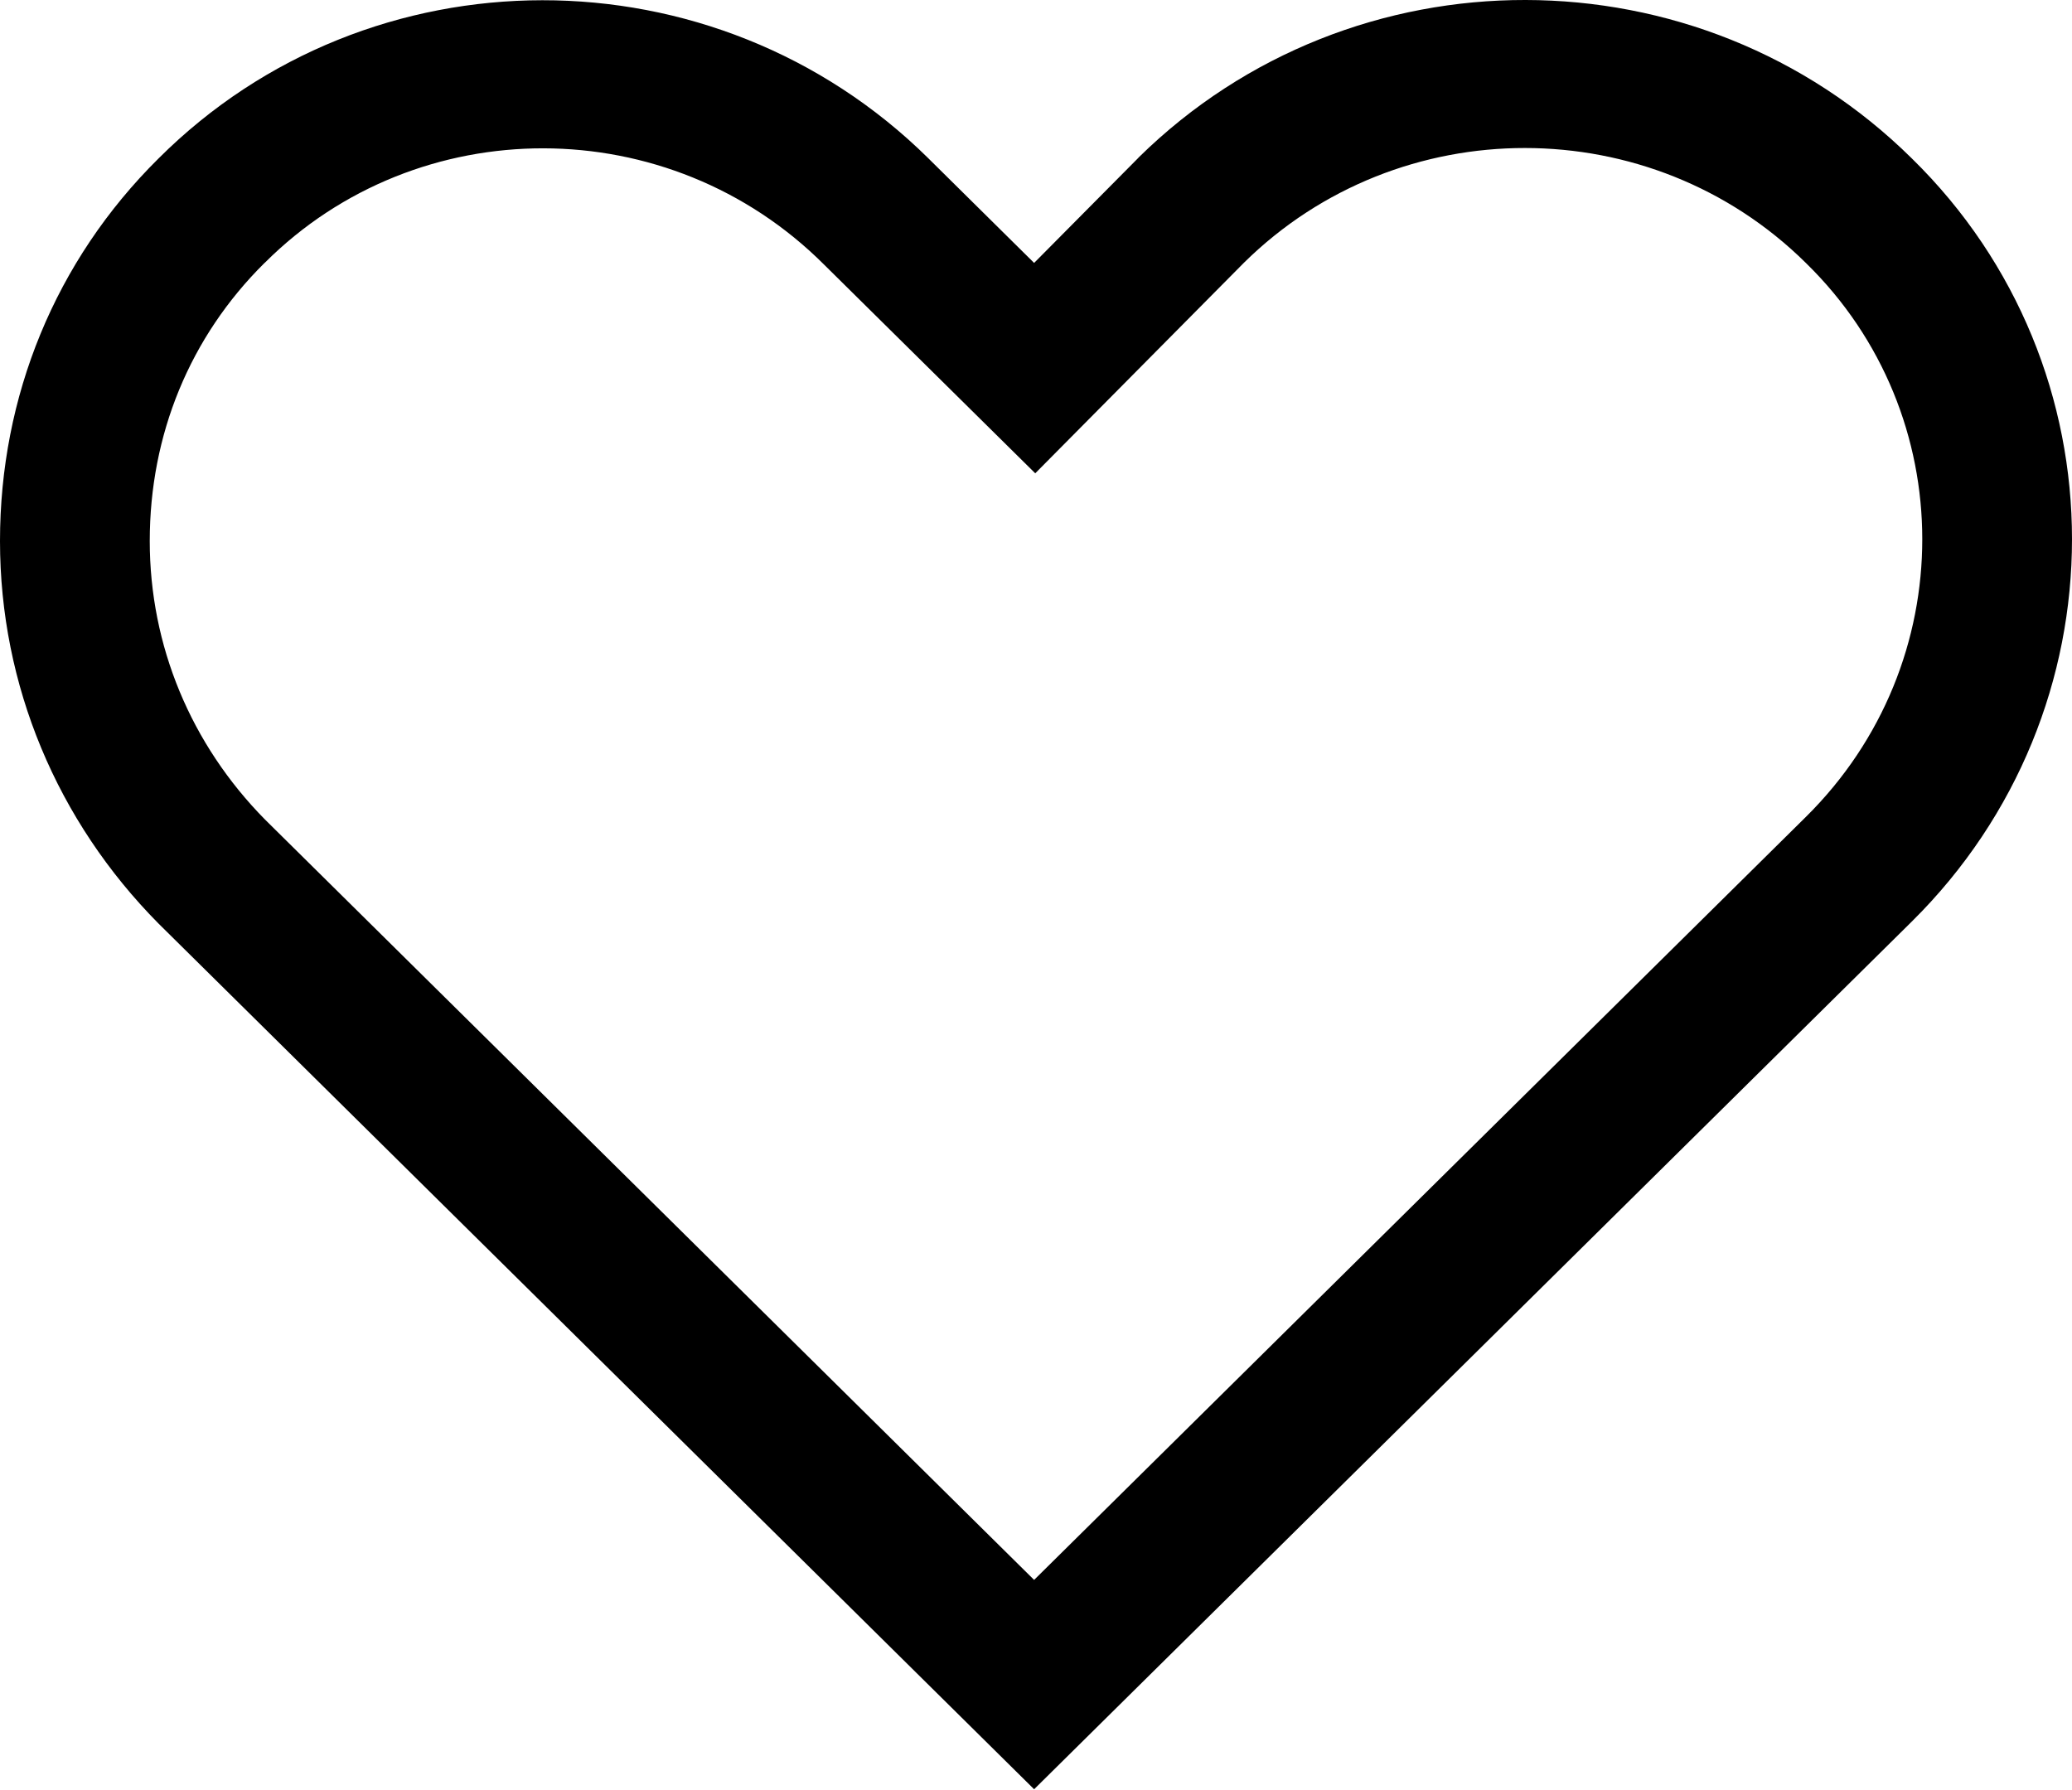
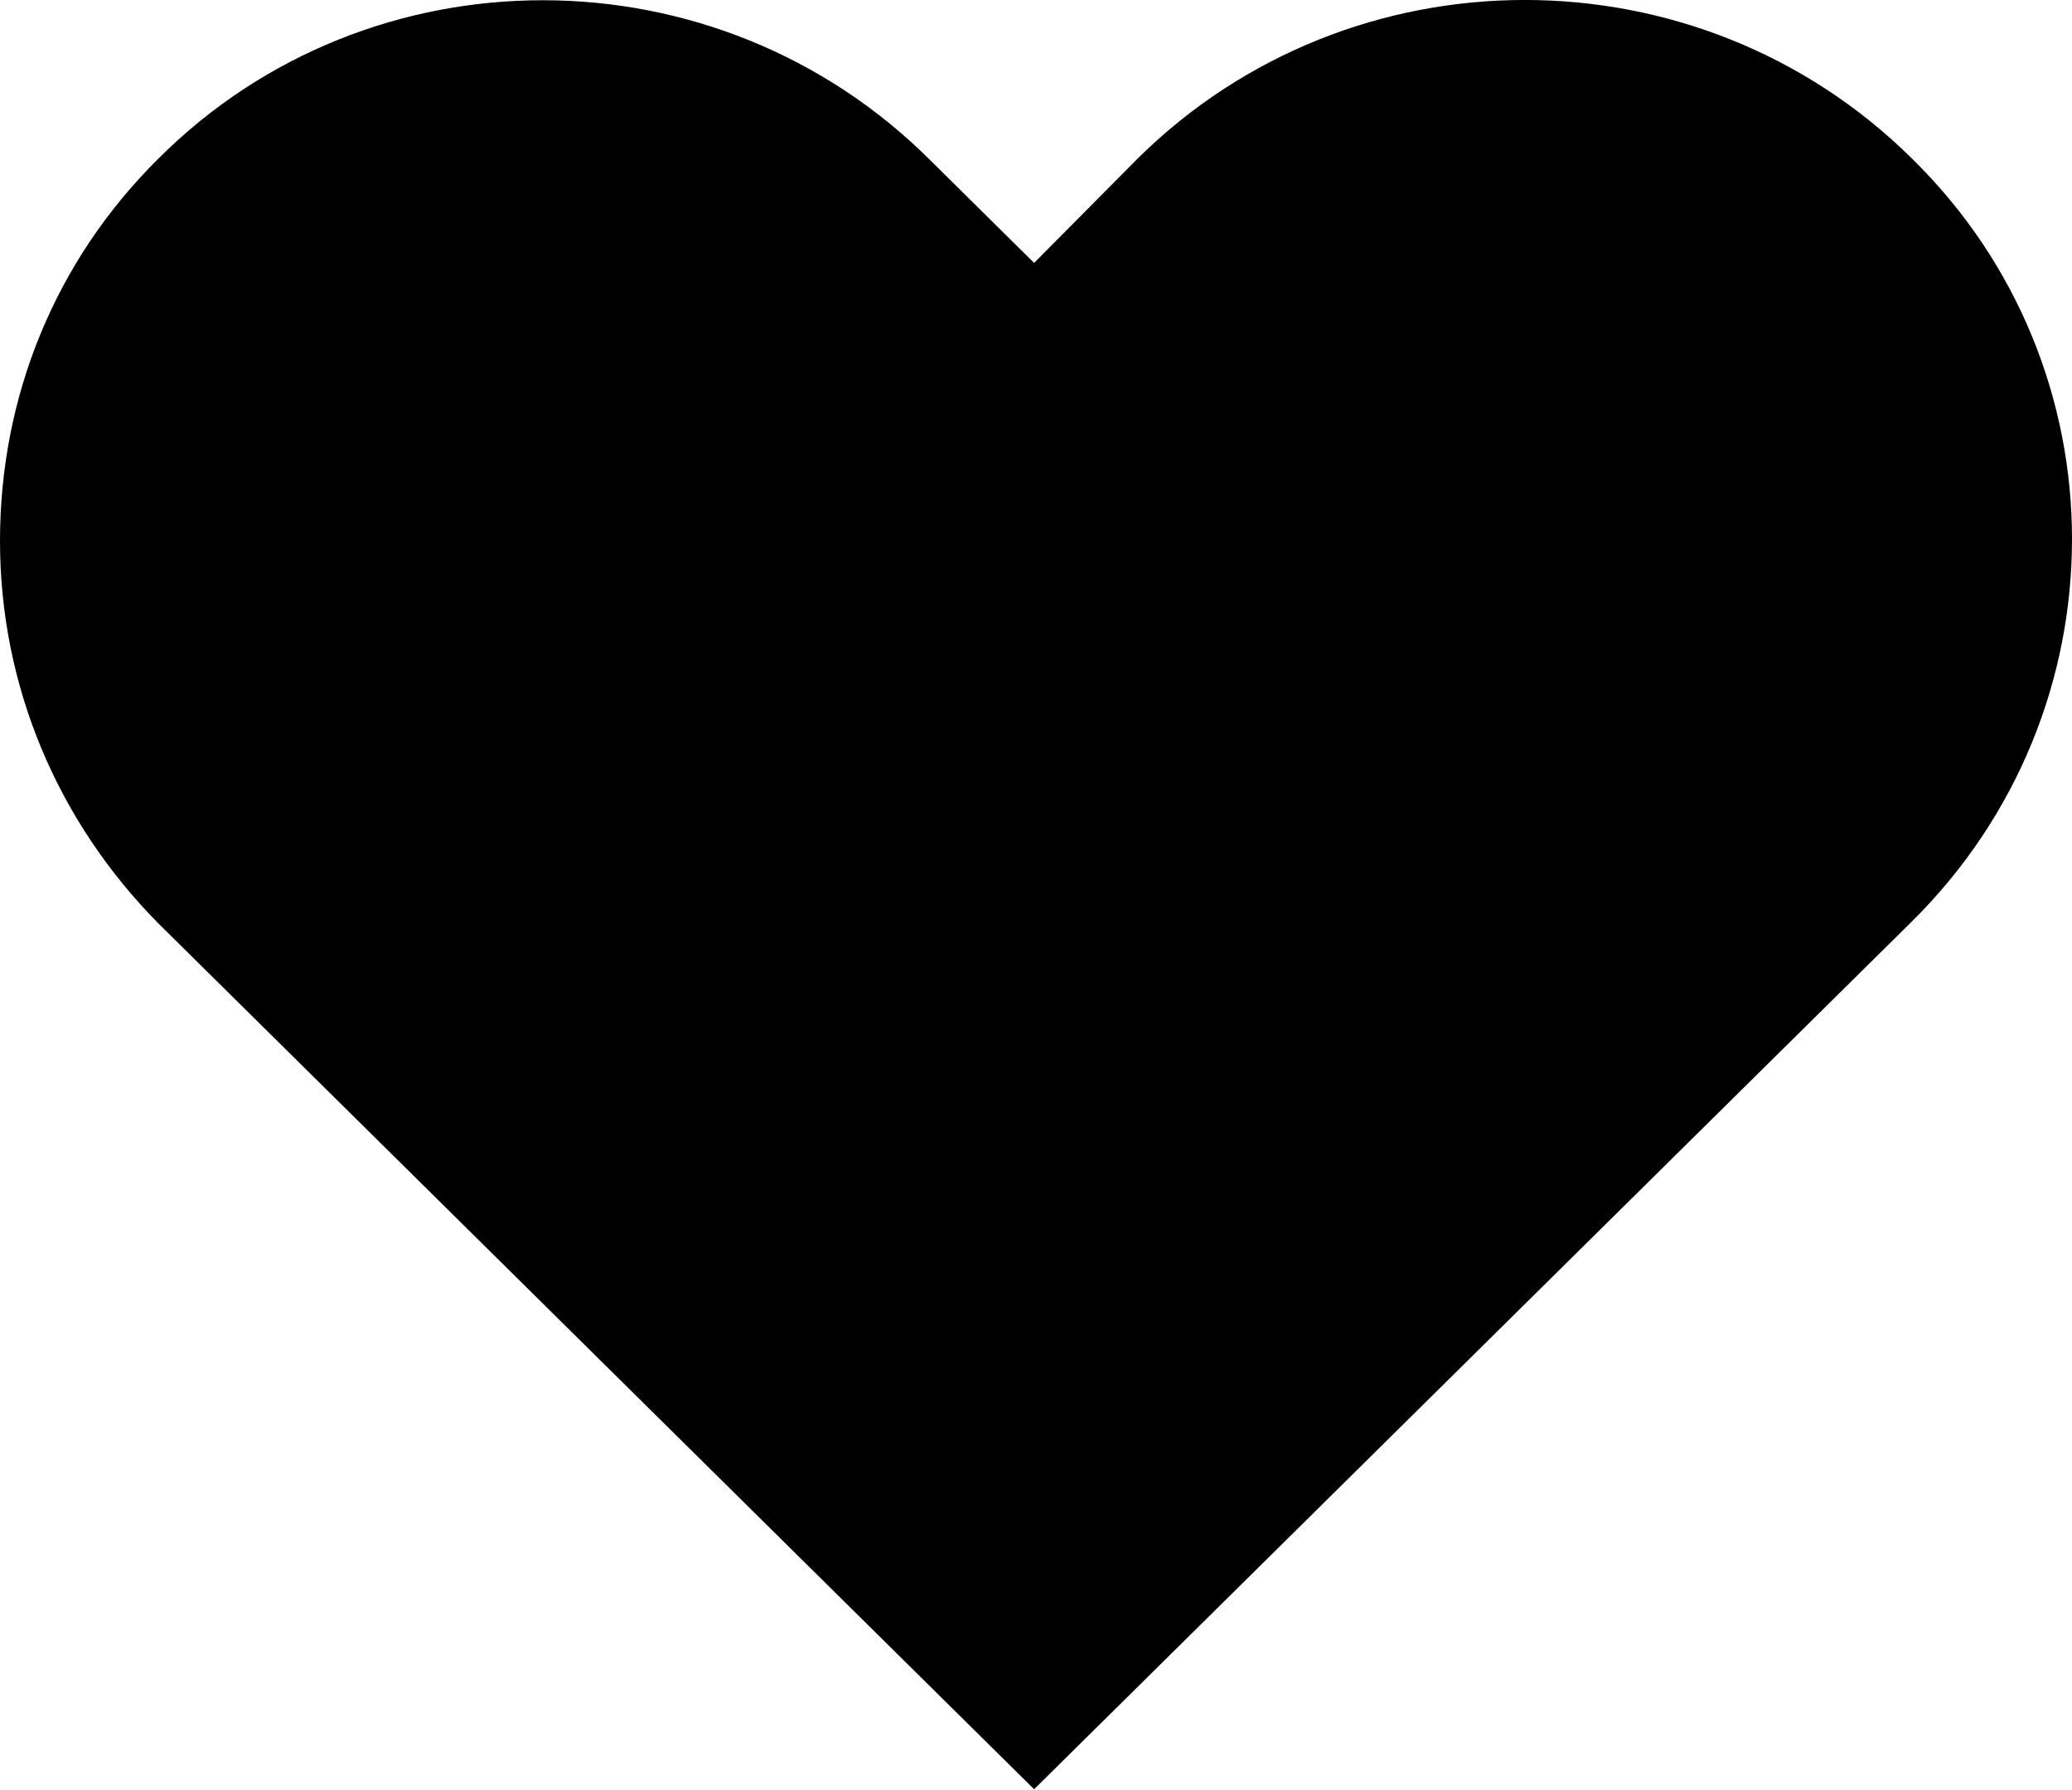
- <svg xmlns="http://www.w3.org/2000/svg" width="22" height="19" viewBox="0 0 22 19" fill="black">
-   <path fill-rule="evenodd" clip-rule="evenodd" d="M19.175 2.793C17.53 1.166 14.857 1.165 13.21 2.788L10.992 5.026L8.75 2.81C7.101 1.163 4.433 1.171 2.814 2.788L2.808 2.793C2.016 3.577 1.59 4.616 1.59 5.745C1.59 6.857 2.027 7.905 2.814 8.703L10.98 16.777L19.175 8.674C20.825 7.043 20.817 4.401 19.181 2.799L19.175 2.793ZM10.98 19L1.684 9.808C0.606 8.72 0 7.277 0 5.745C0 4.213 0.584 2.77 1.684 1.682C3.922 -0.553 7.586 -0.561 9.856 1.68C9.864 1.688 9.872 1.696 9.88 1.704L10.98 2.792L12.081 1.682C12.085 1.678 12.089 1.674 12.093 1.669C14.362 -0.561 18.035 -0.556 20.299 1.682C22.567 3.902 22.567 7.543 20.299 9.786L10.98 19Z" fill="black" />
+ <svg xmlns="http://www.w3.org/2000/svg" width="22" height="19" viewBox="0 0 22 19" fill="none">
+   <path fill-rule="evenodd" clip-rule="evenodd" d="M20.299 1.682C22.567 3.902 22.567 7.543 20.299 9.786L10.98 19L1.684 9.808C0.606 8.72 0 7.277 0 5.745C0 4.213 0.584 2.77 1.684 1.682C3.93 -0.561 7.612 -0.561 9.88 1.704L10.98 2.792L12.081 1.682C14.349 -0.561 18.031 -0.561 20.299 1.682Z" fill="black" />
</svg>
